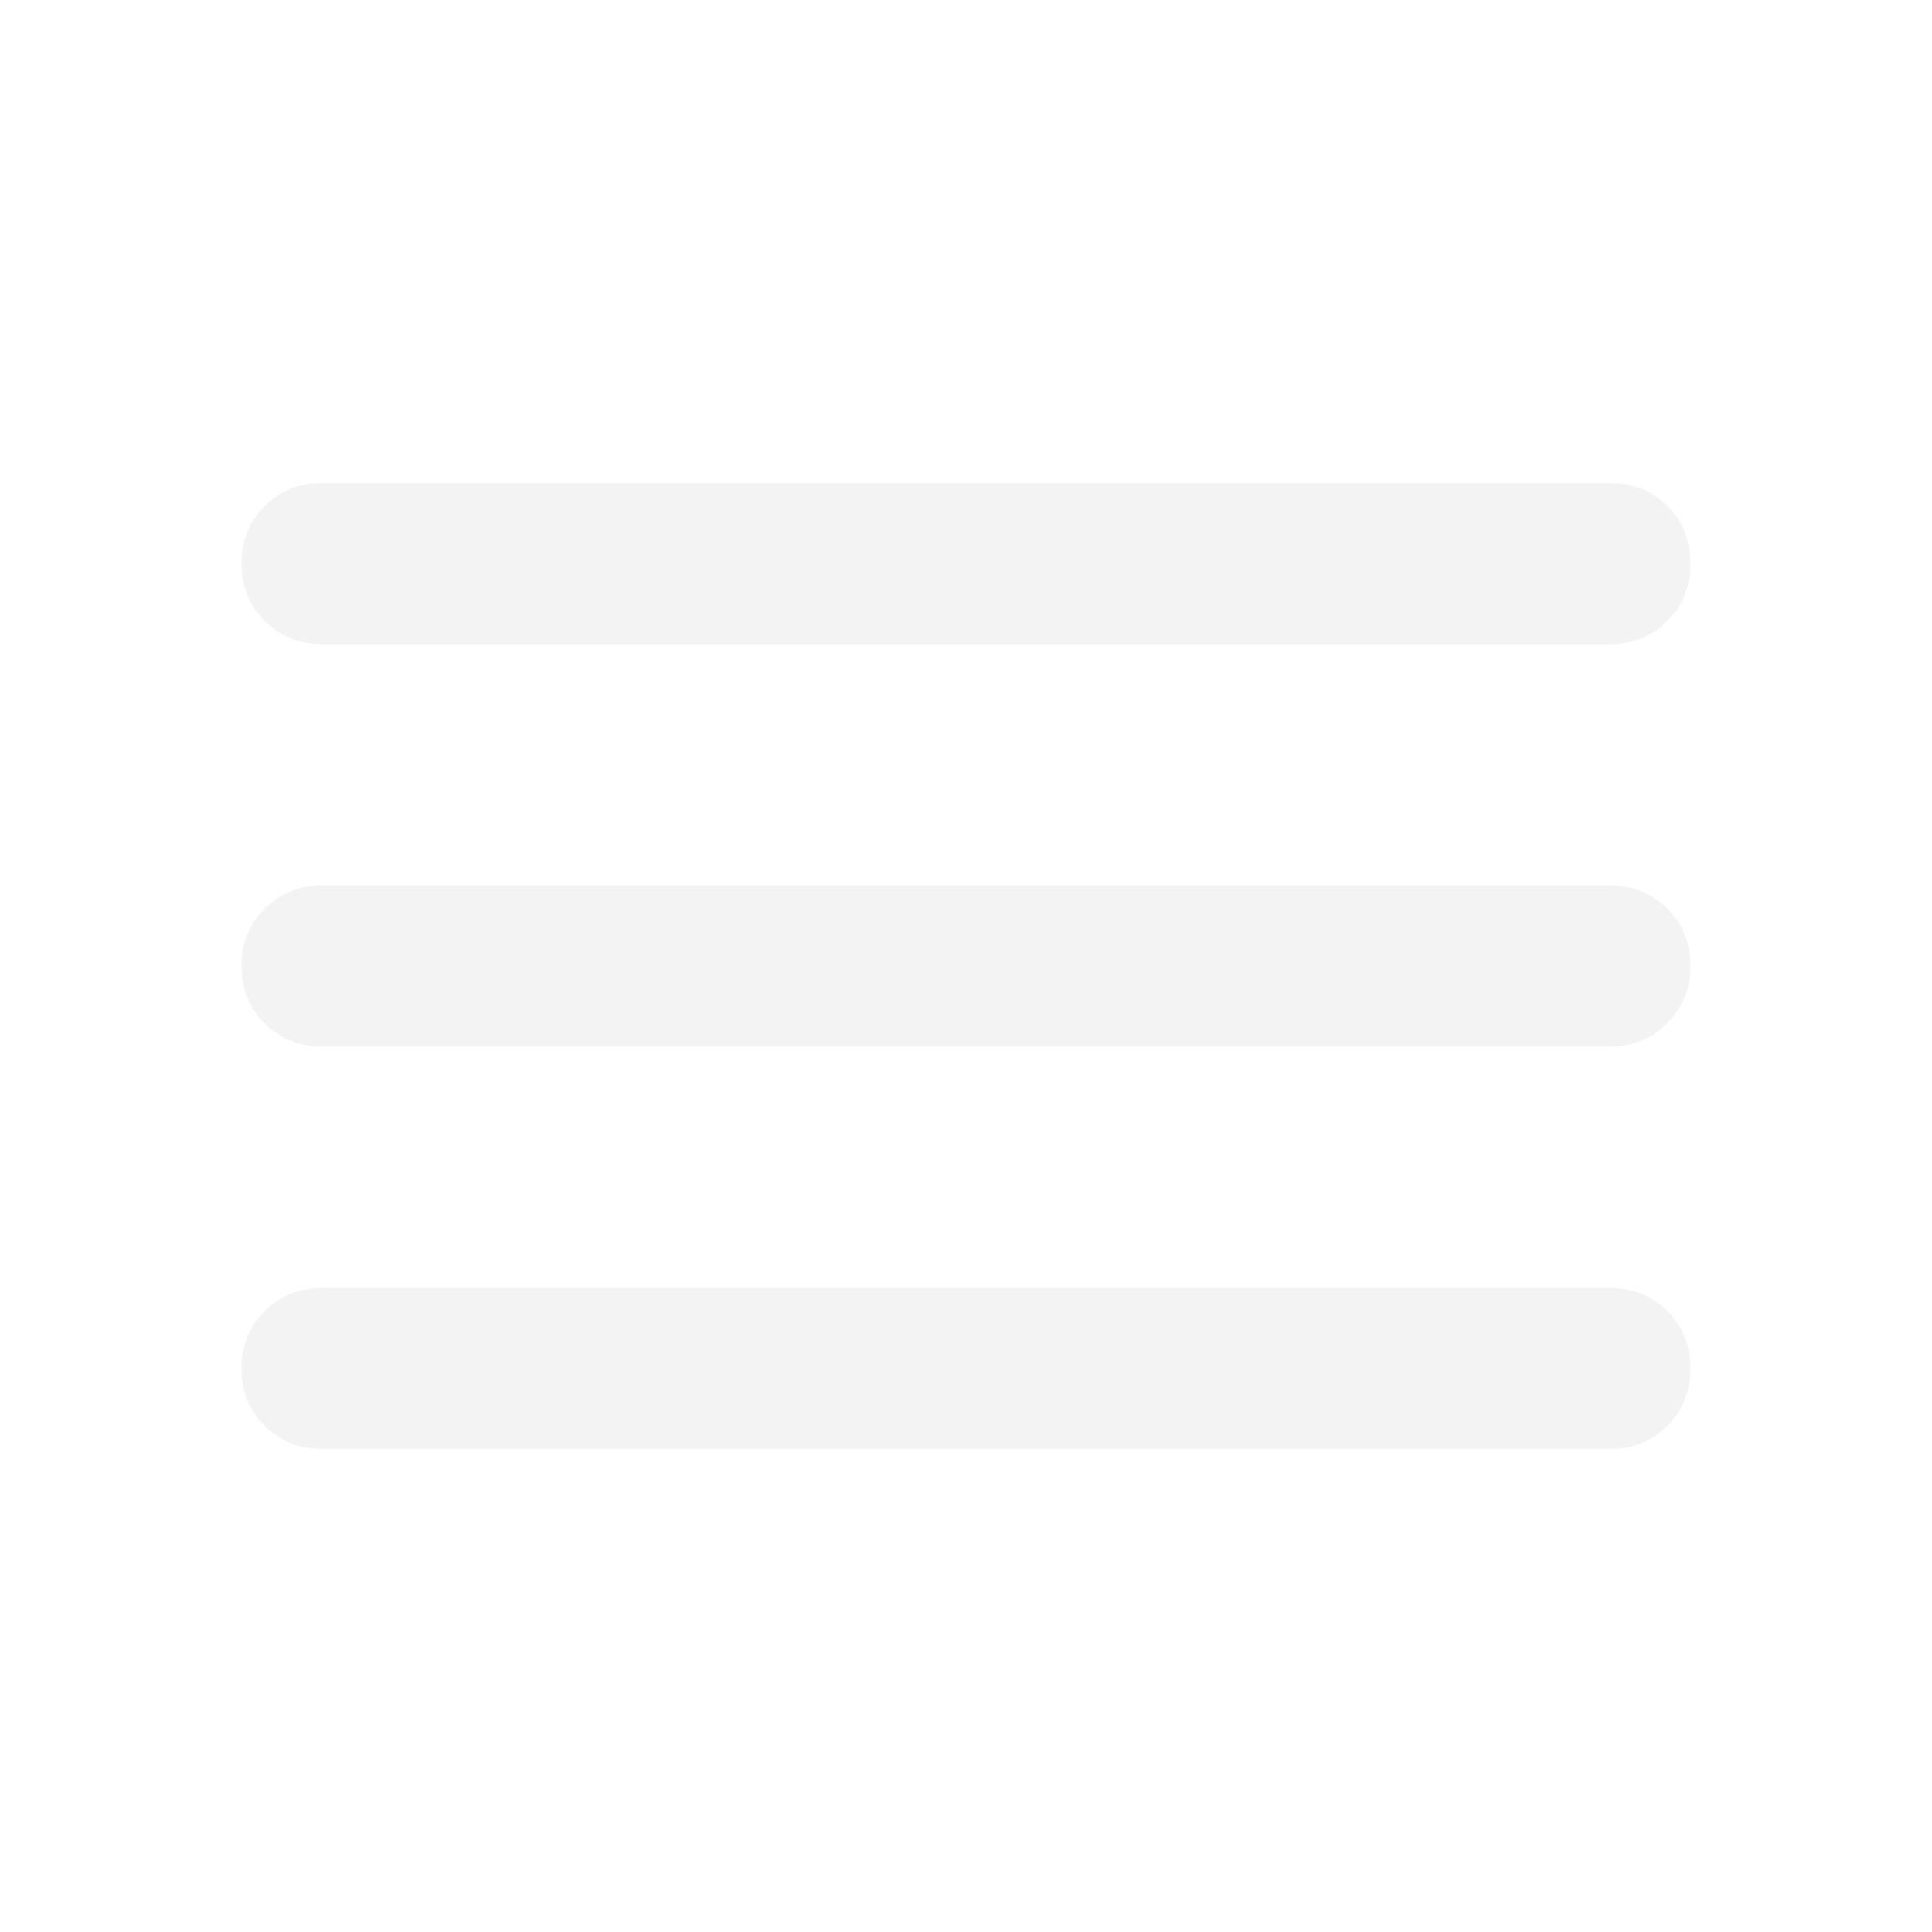
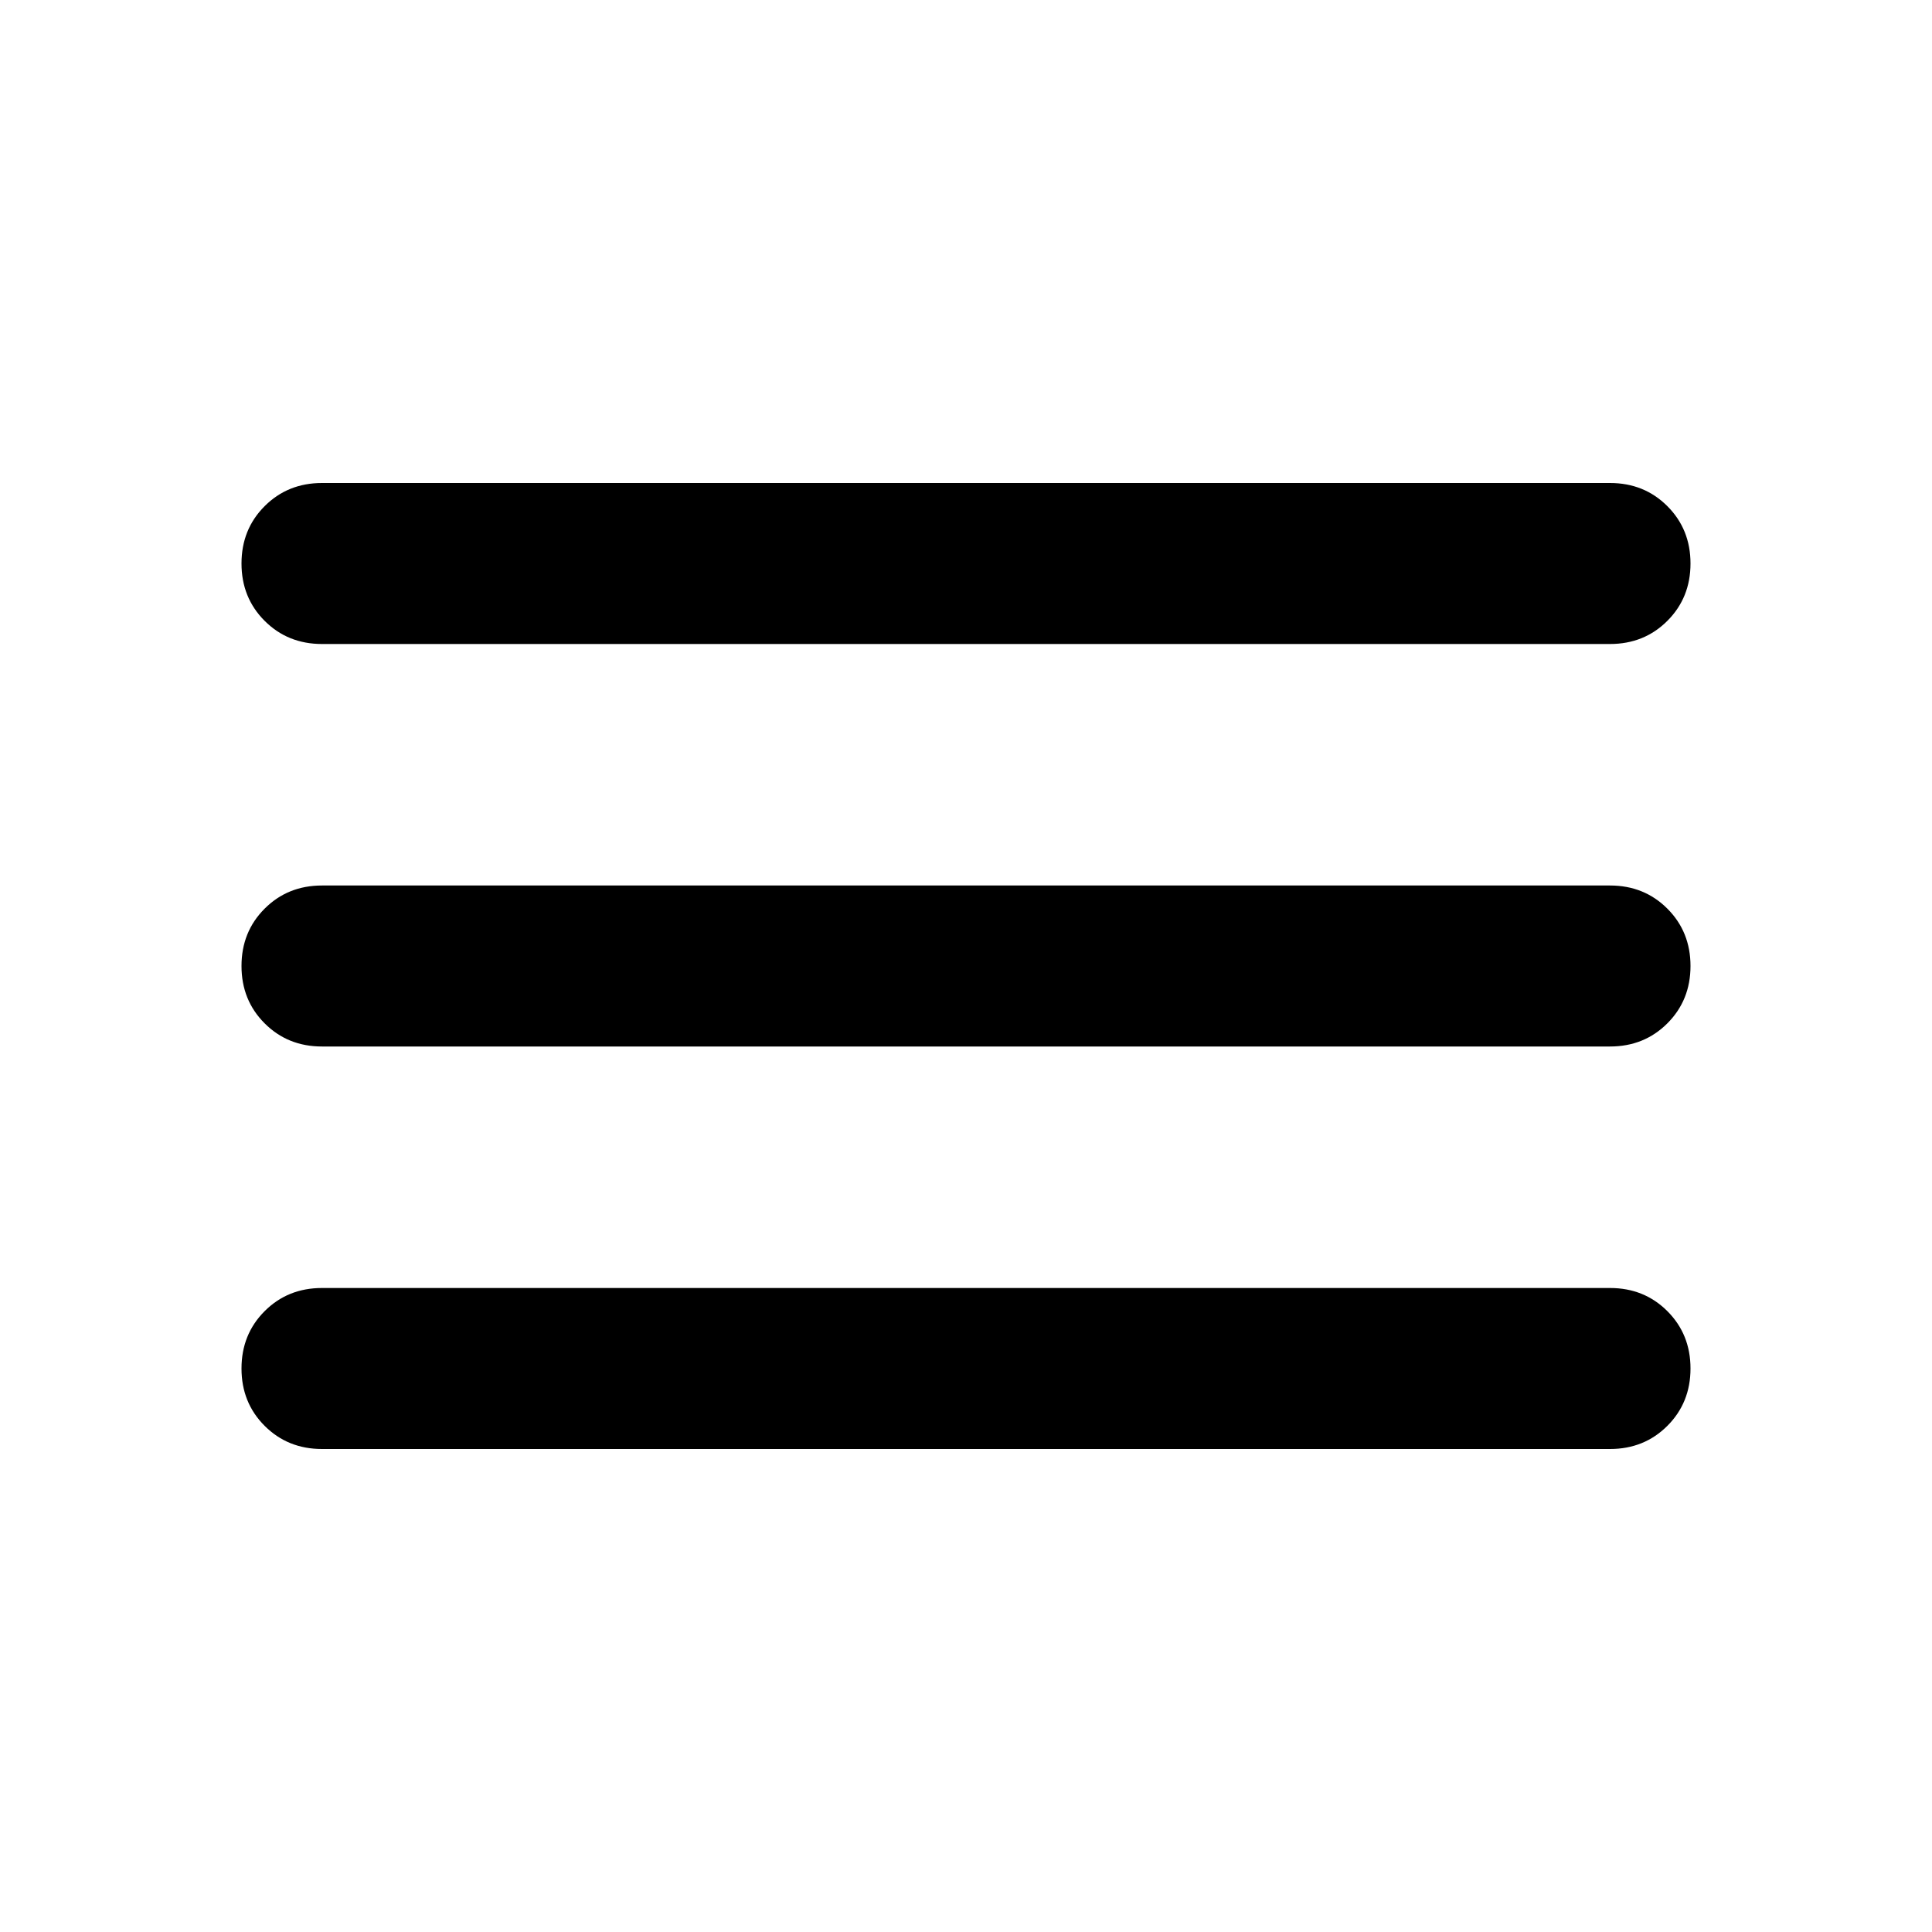
- <svg xmlns="http://www.w3.org/2000/svg" height="24px" viewBox="0 -960 960 960" width="24px" fill="#F3F3F3">
+ <svg xmlns="http://www.w3.org/2000/svg" height="24px" viewBox="0 -960 960 960" width="24px" fill="currentColor">
  <path d="M160-240q-17 0-28.5-11.5T120-280q0-17 11.5-28.5T160-320h640q17 0 28.5 11.5T840-280q0 17-11.5 28.5T800-240H160Zm0-200q-17 0-28.5-11.5T120-480q0-17 11.5-28.5T160-520h640q17 0 28.5 11.5T840-480q0 17-11.5 28.5T800-440H160Zm0-200q-17 0-28.5-11.5T120-680q0-17 11.5-28.5T160-720h640q17 0 28.5 11.5T840-680q0 17-11.5 28.5T800-640H160Z" />
</svg>
